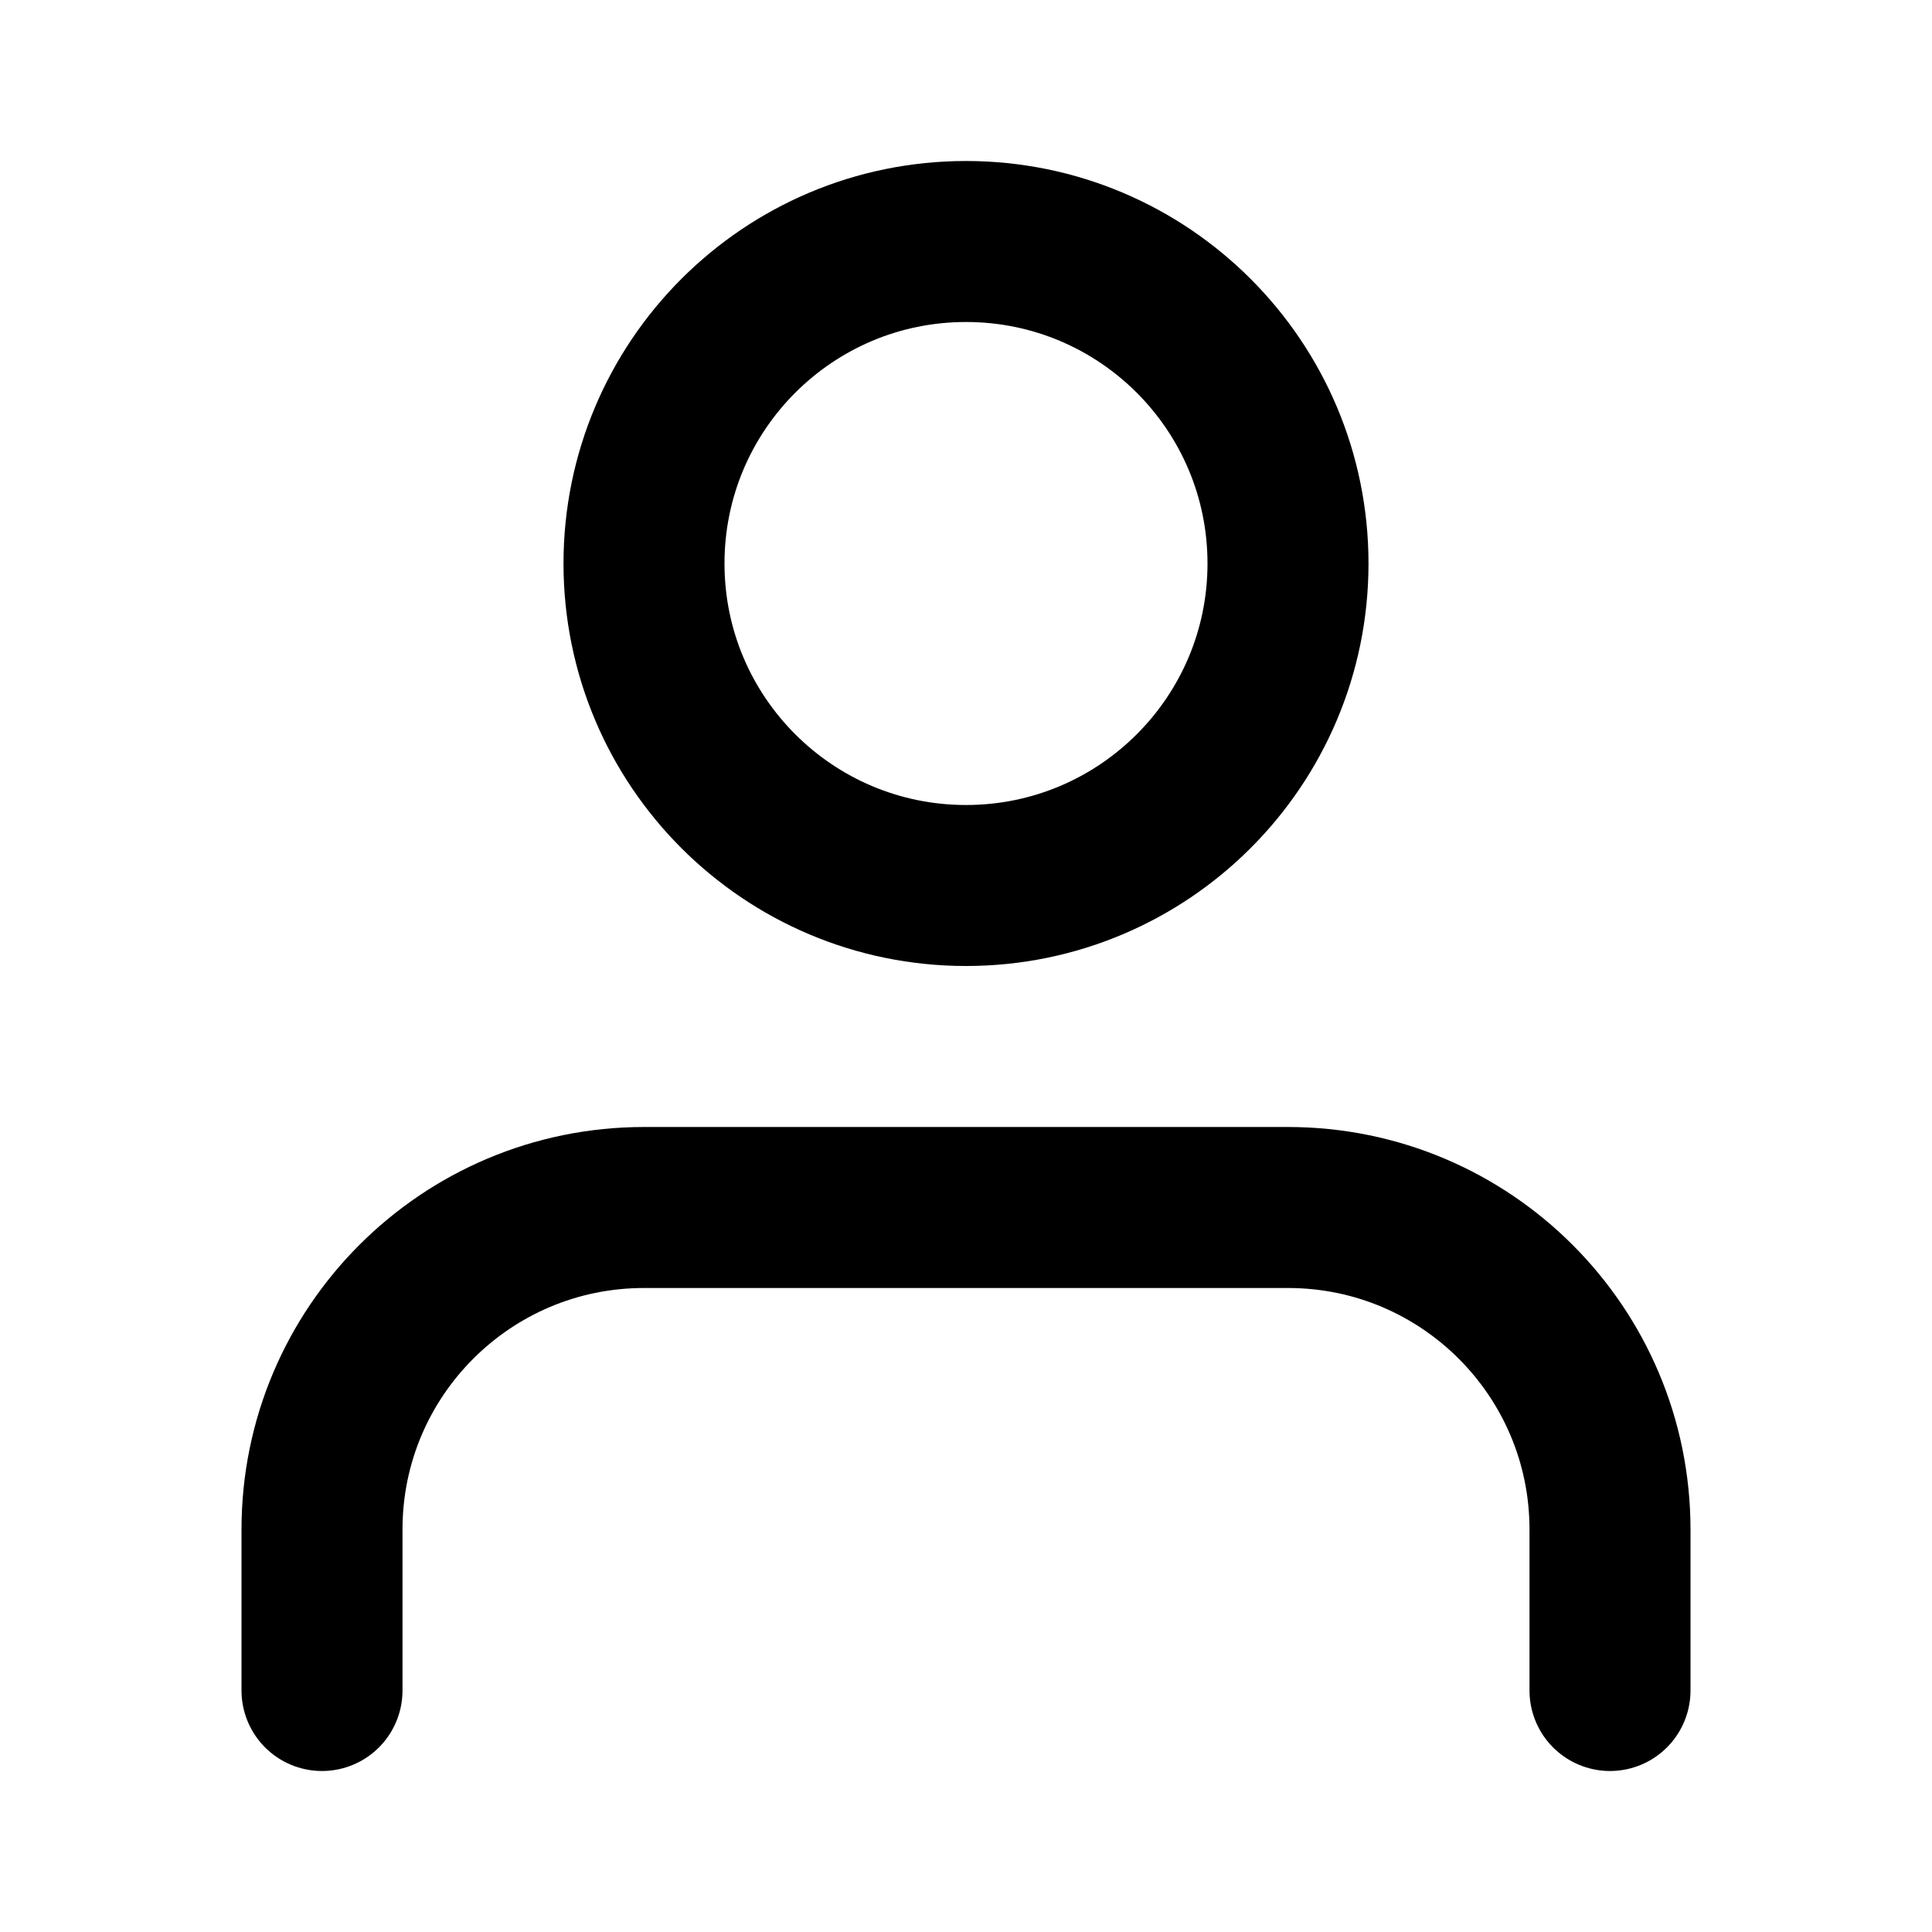
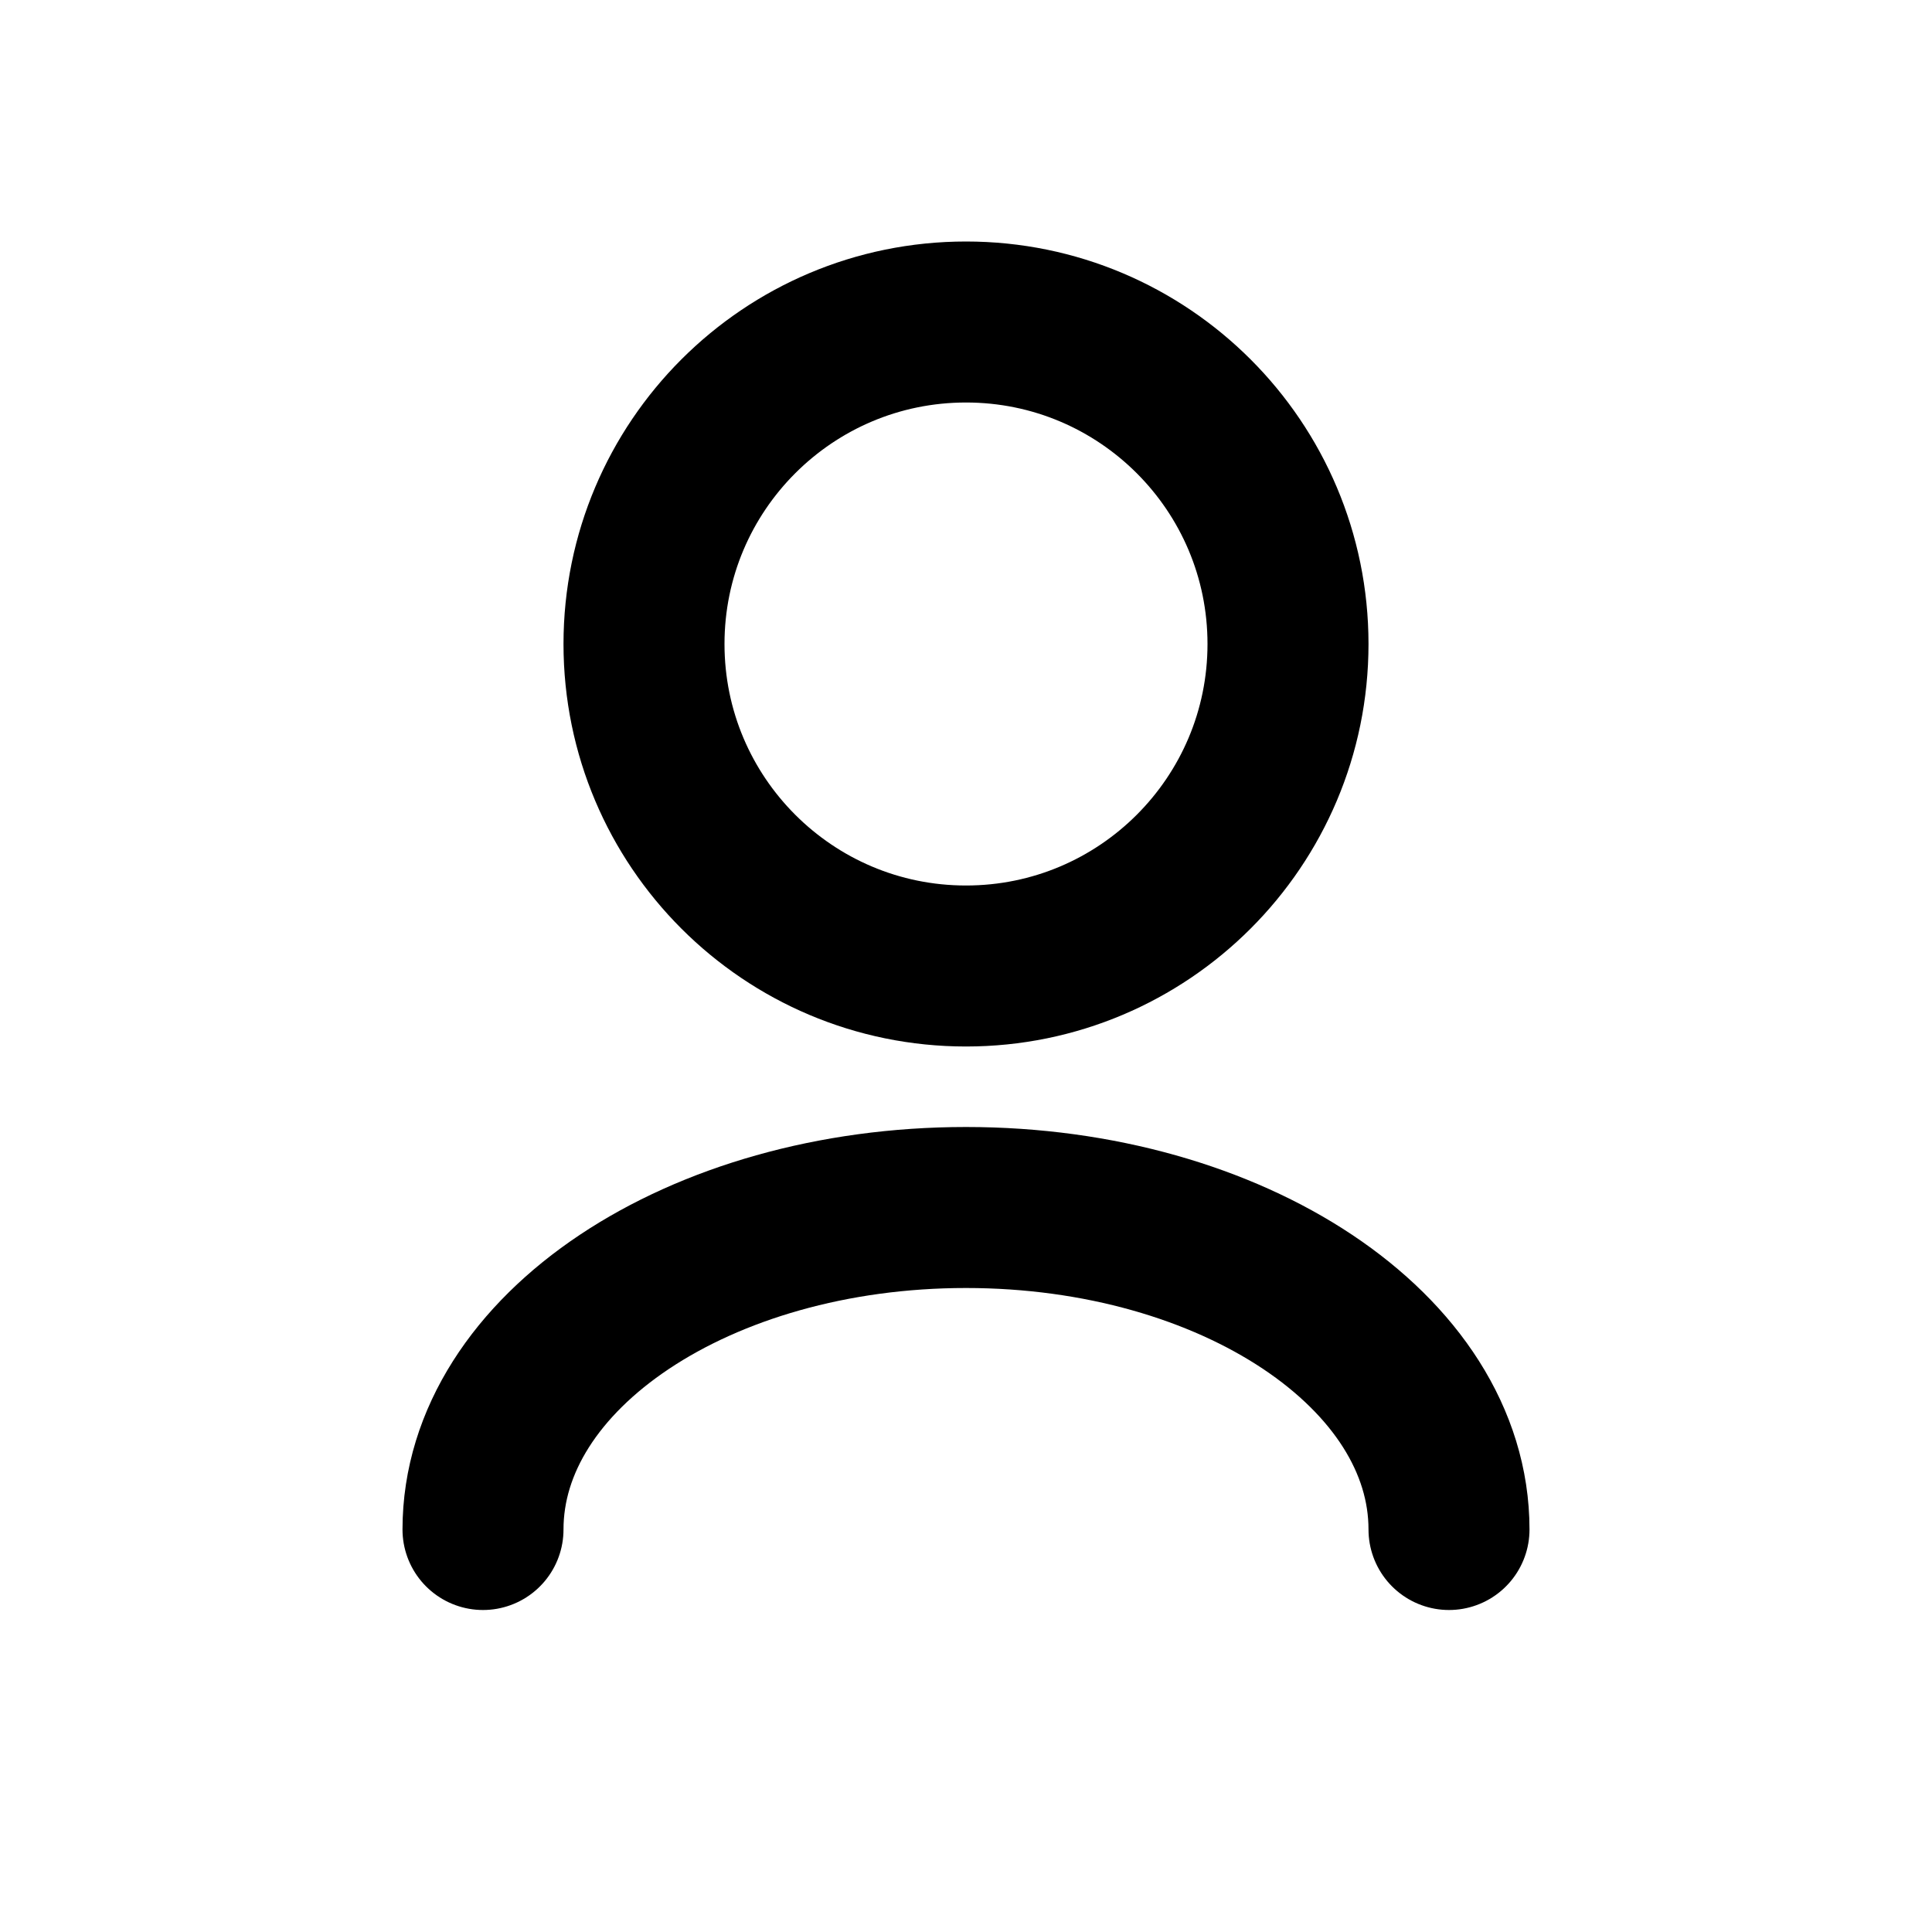
- <svg xmlns="http://www.w3.org/2000/svg" width="800px" height="800px" viewBox="0 0 24 24">
-   <g id="Complete">
-     <g id="user">
-       <g>
-         <path d="M20,21V19a4,4,0,0,0-4-4H8a4,4,0,0,0-4,4v2" fill="none" stroke="#000000" stroke-linecap="round" stroke-linejoin="round" stroke-width="2" />
-         <circle cx="12" cy="7" fill="none" r="4" stroke="#000000" stroke-linecap="round" stroke-linejoin="round" stroke-width="2" />
-       </g>
-     </g>
+ <svg xmlns="http://www.w3.org/2000/svg" width="800px" height="800px" viewBox="0 0 24 24" fill="none">
+   <g id="User / User_03">
+     <path id="Vector" d="M18 19C18 16.791 15.314 15 12 15C8.686 15 6 16.791 6 19M12 12C9.791 12 8 10.209 8 8C8 5.791 9.791 4 12 4C14.209 4 16 5.791 16 8C16 10.209 14.209 12 12 12Z" stroke="#000000" stroke-width="2" stroke-linecap="round" stroke-linejoin="round" />
  </g>
</svg>
